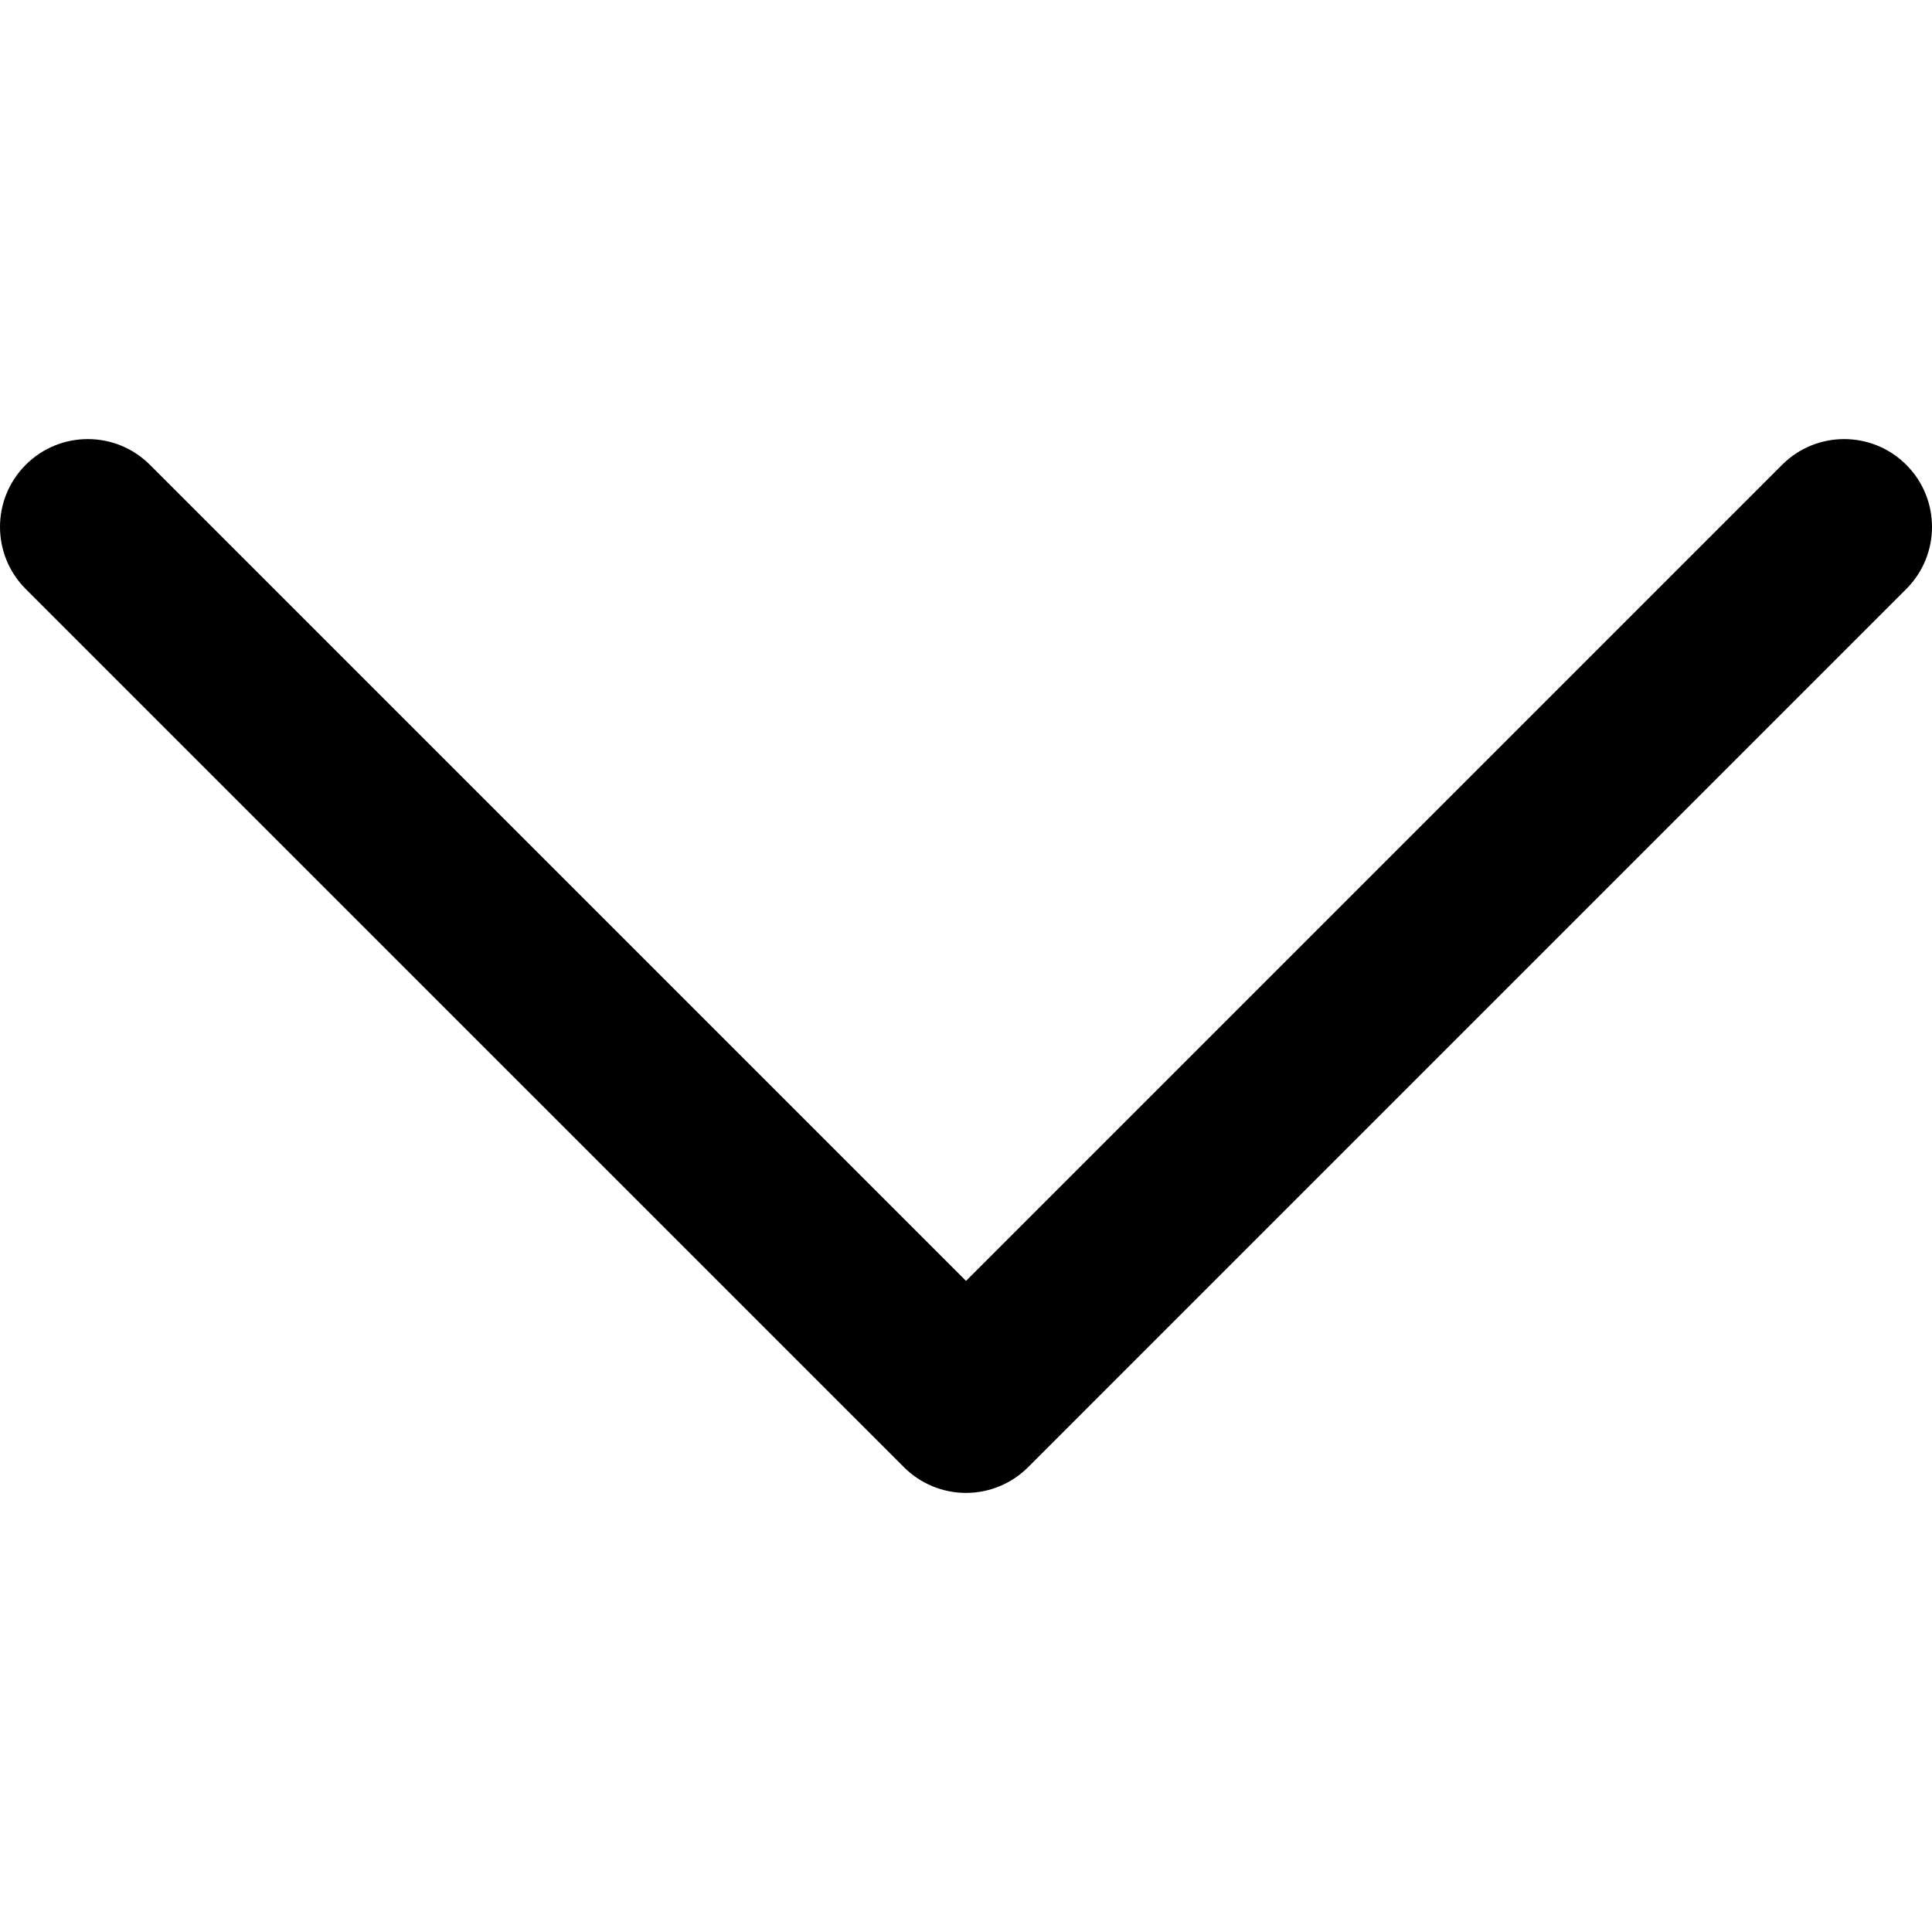
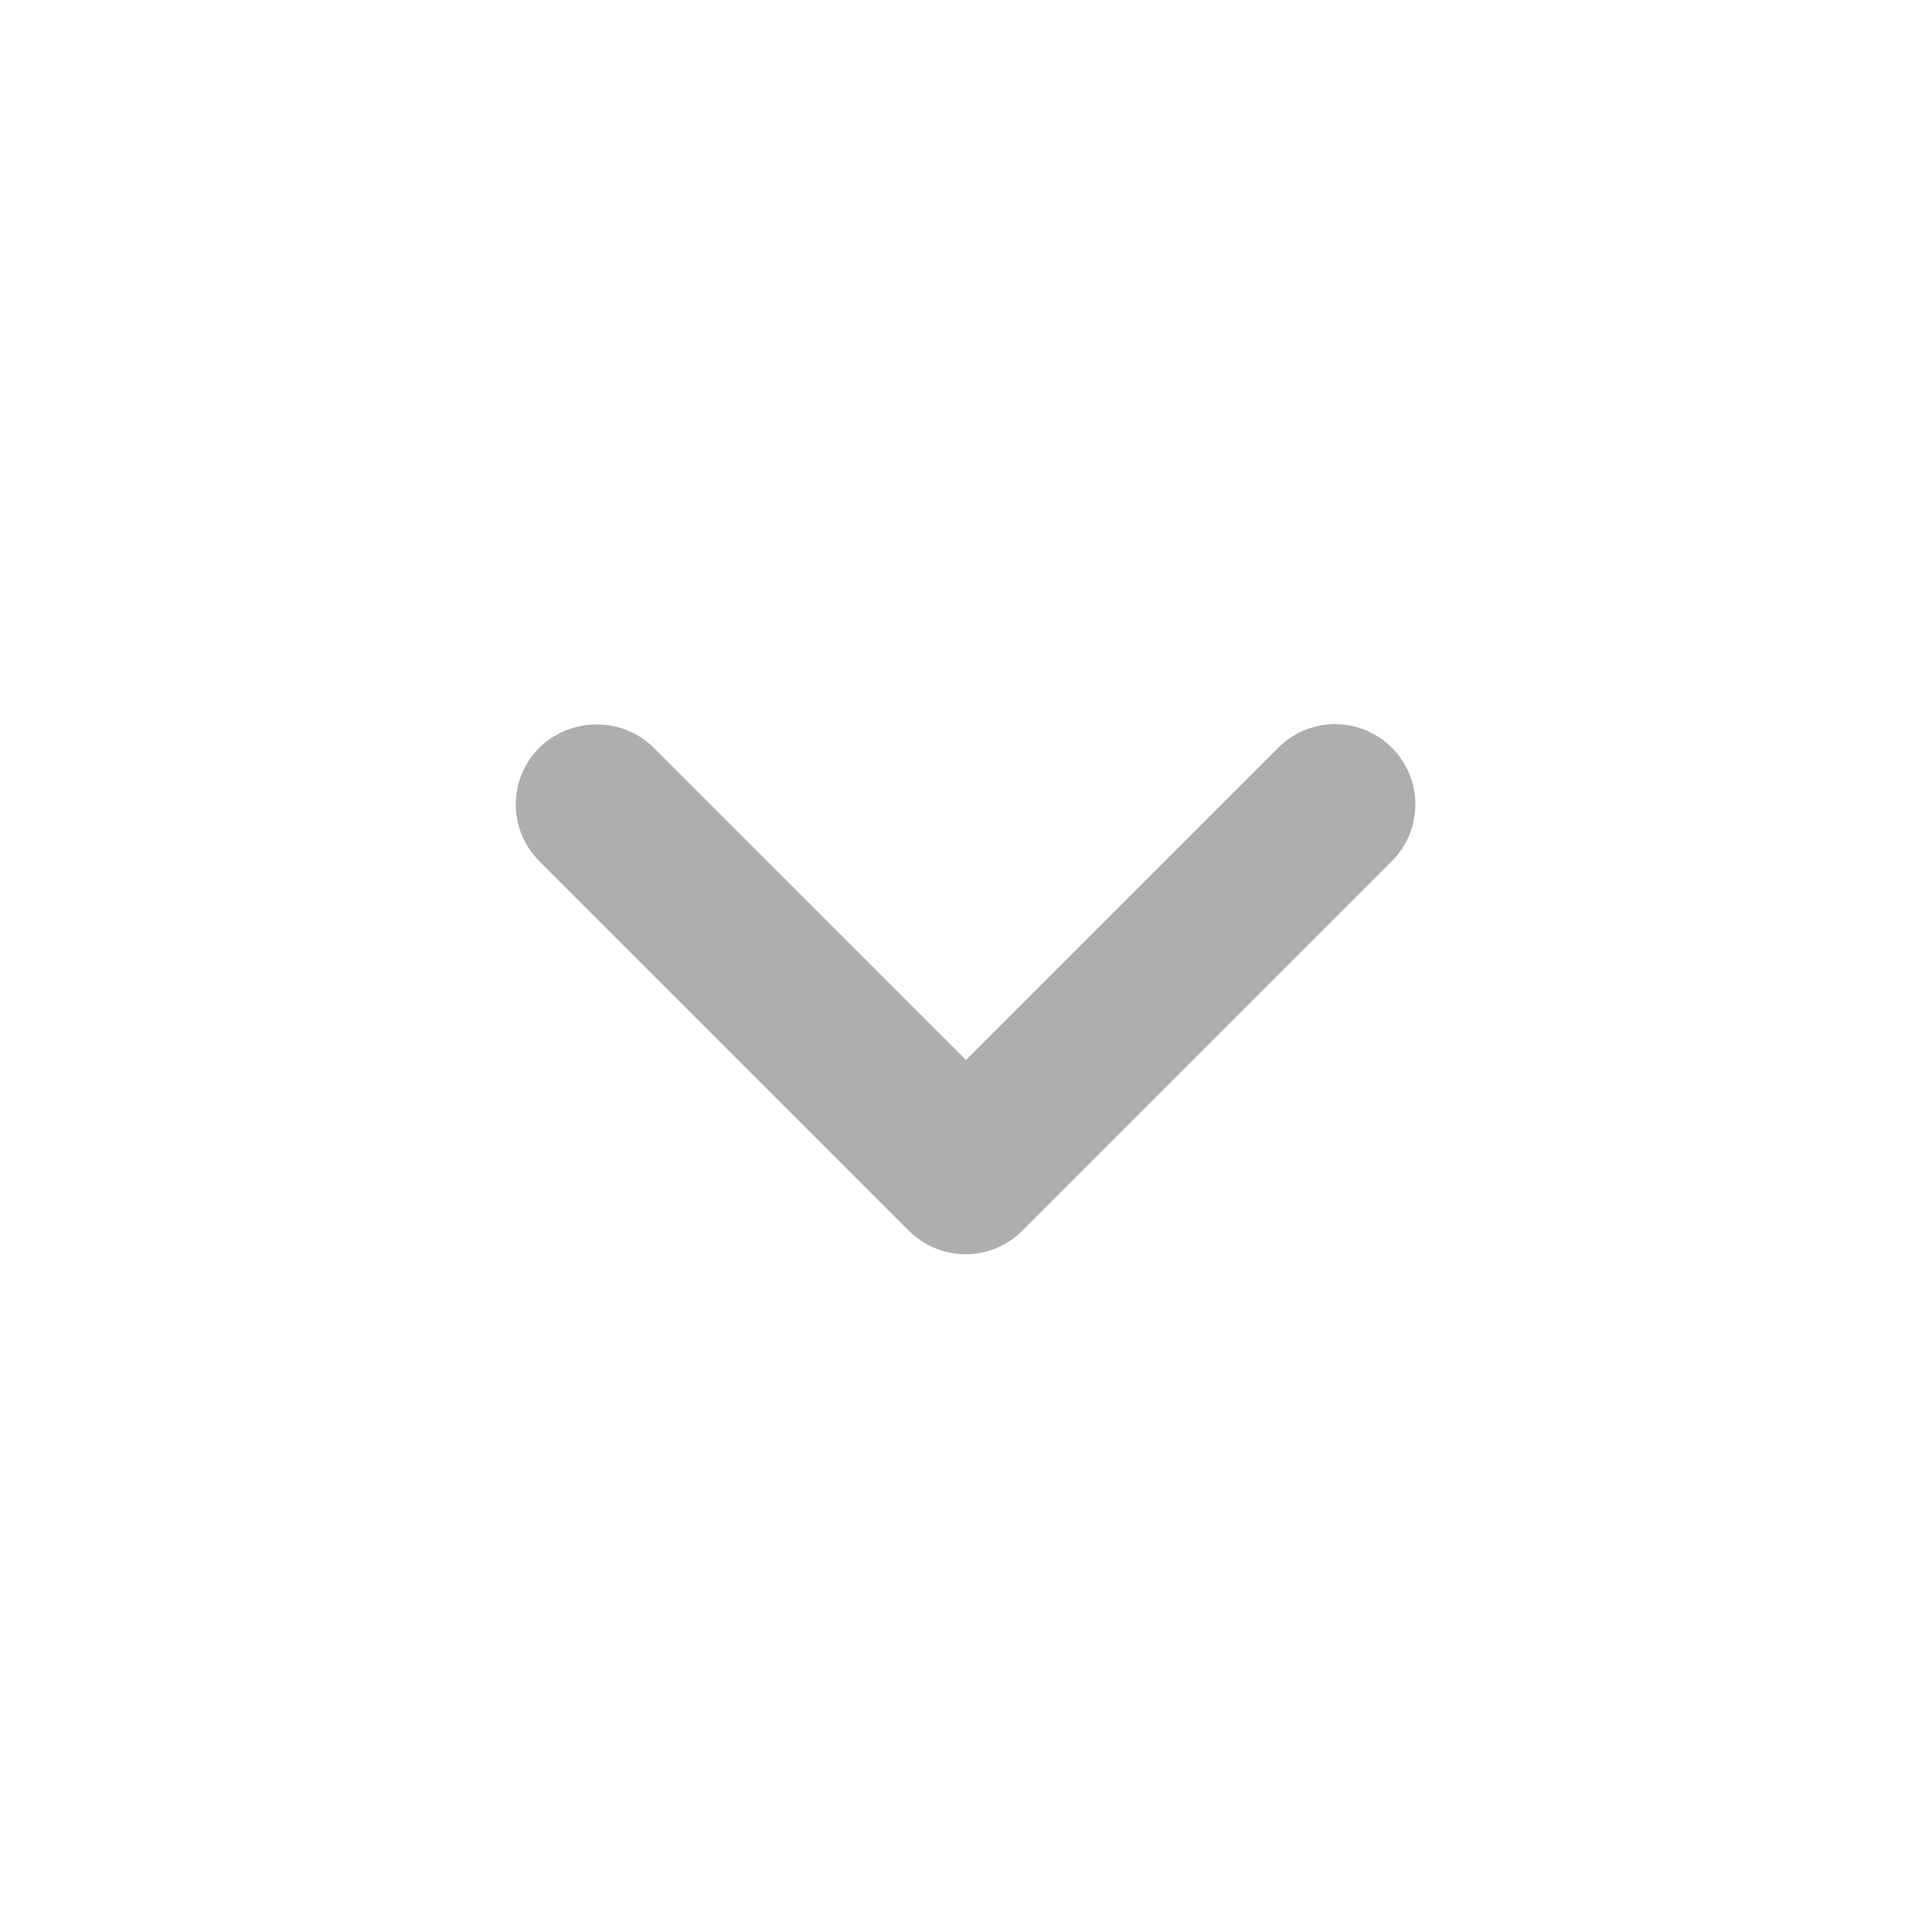
- <svg xmlns="http://www.w3.org/2000/svg" fill="#000000" height="800px" width="800px" version="1.1" id="Layer_1" viewBox="0 0 330 330" xml:space="preserve">
-   <path id="XMLID_225_" d="M325.607,79.393c-5.857-5.857-15.355-5.858-21.213,0.001l-139.39,139.393L25.607,79.393  c-5.857-5.857-15.355-5.858-21.213,0.001c-5.858,5.858-5.858,15.355,0,21.213l150.004,150c2.813,2.813,6.628,4.393,10.606,4.393  s7.794-1.581,10.606-4.394l149.996-150C331.465,94.749,331.465,85.251,325.607,79.393z" />
+ <svg xmlns="http://www.w3.org/2000/svg" width="20" height="20" viewBox="0 0 20 20" fill="none">
+   <path d="M6.766 7.74L10 10.973L13.233 7.74C13.558 7.415 14.083 7.415 14.408 7.74C14.733 8.065 14.733 8.59 14.408 8.915L10.583 12.74C10.258 13.065 9.733 13.065 9.408 12.74L5.583 8.915C5.258 8.59 5.258 8.065 5.583 7.74C5.908 7.423 6.441 7.415 6.766 7.74Z" fill="#AEAEAE" />
</svg>
